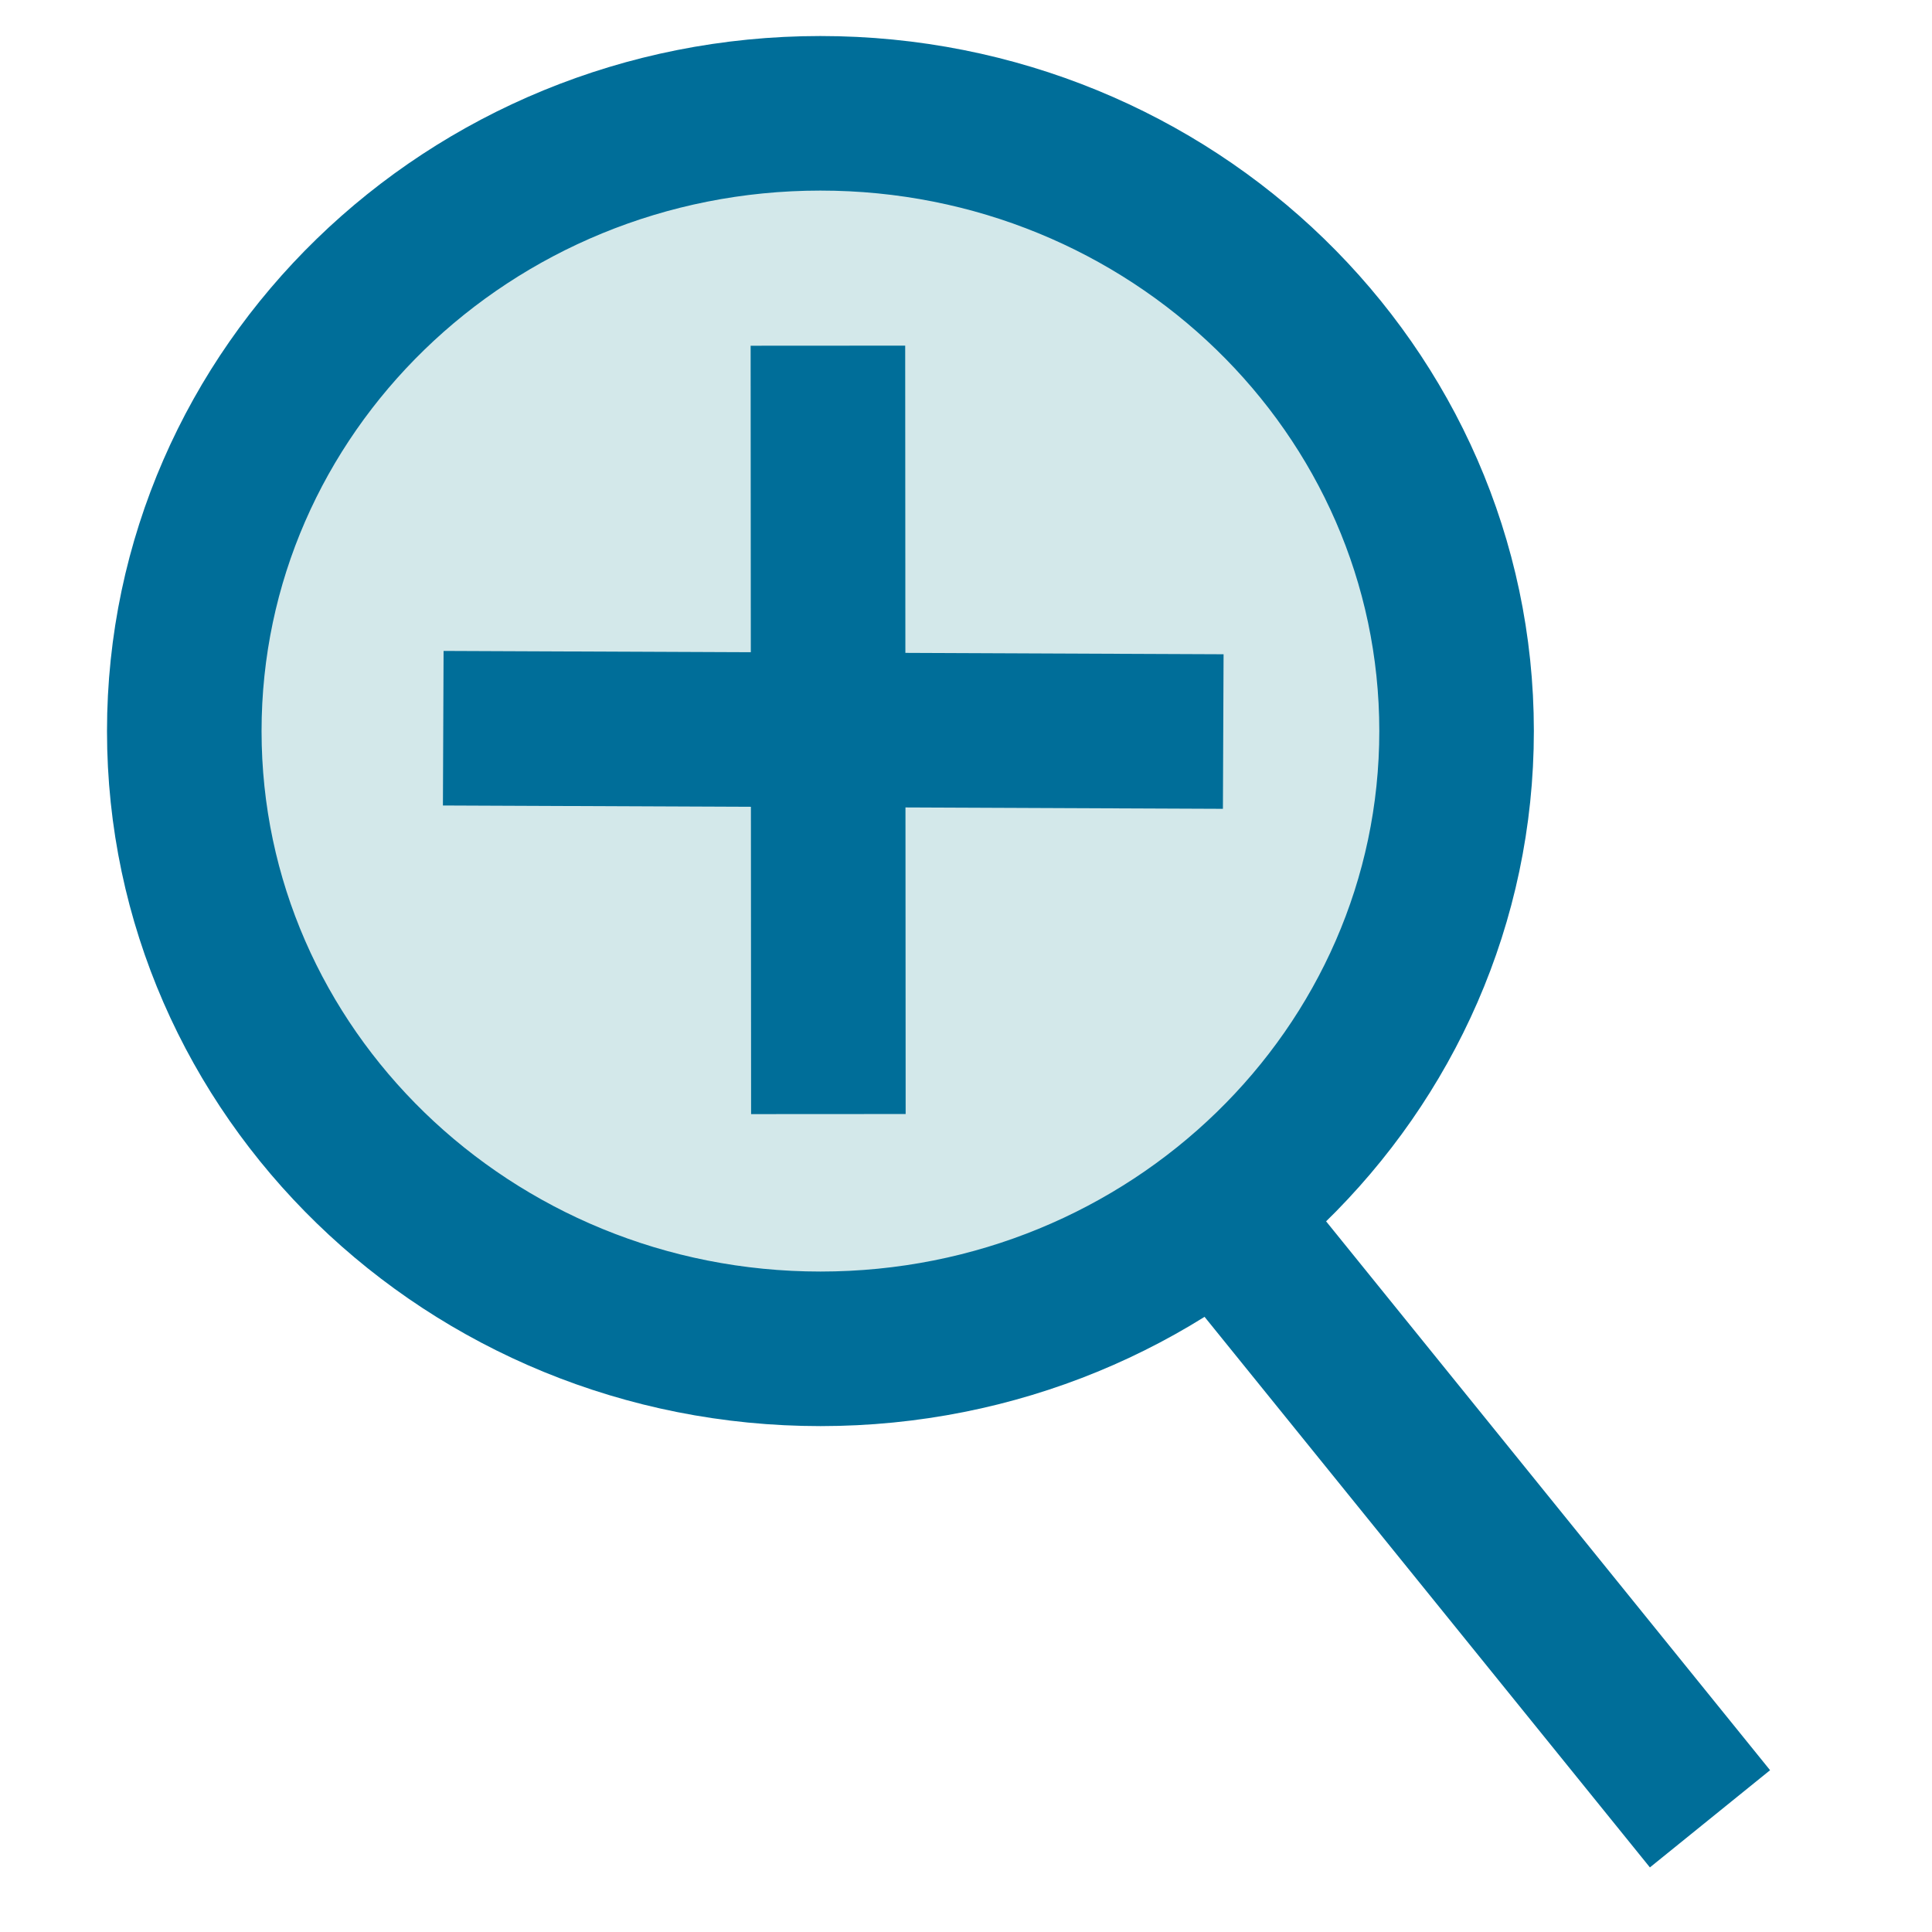
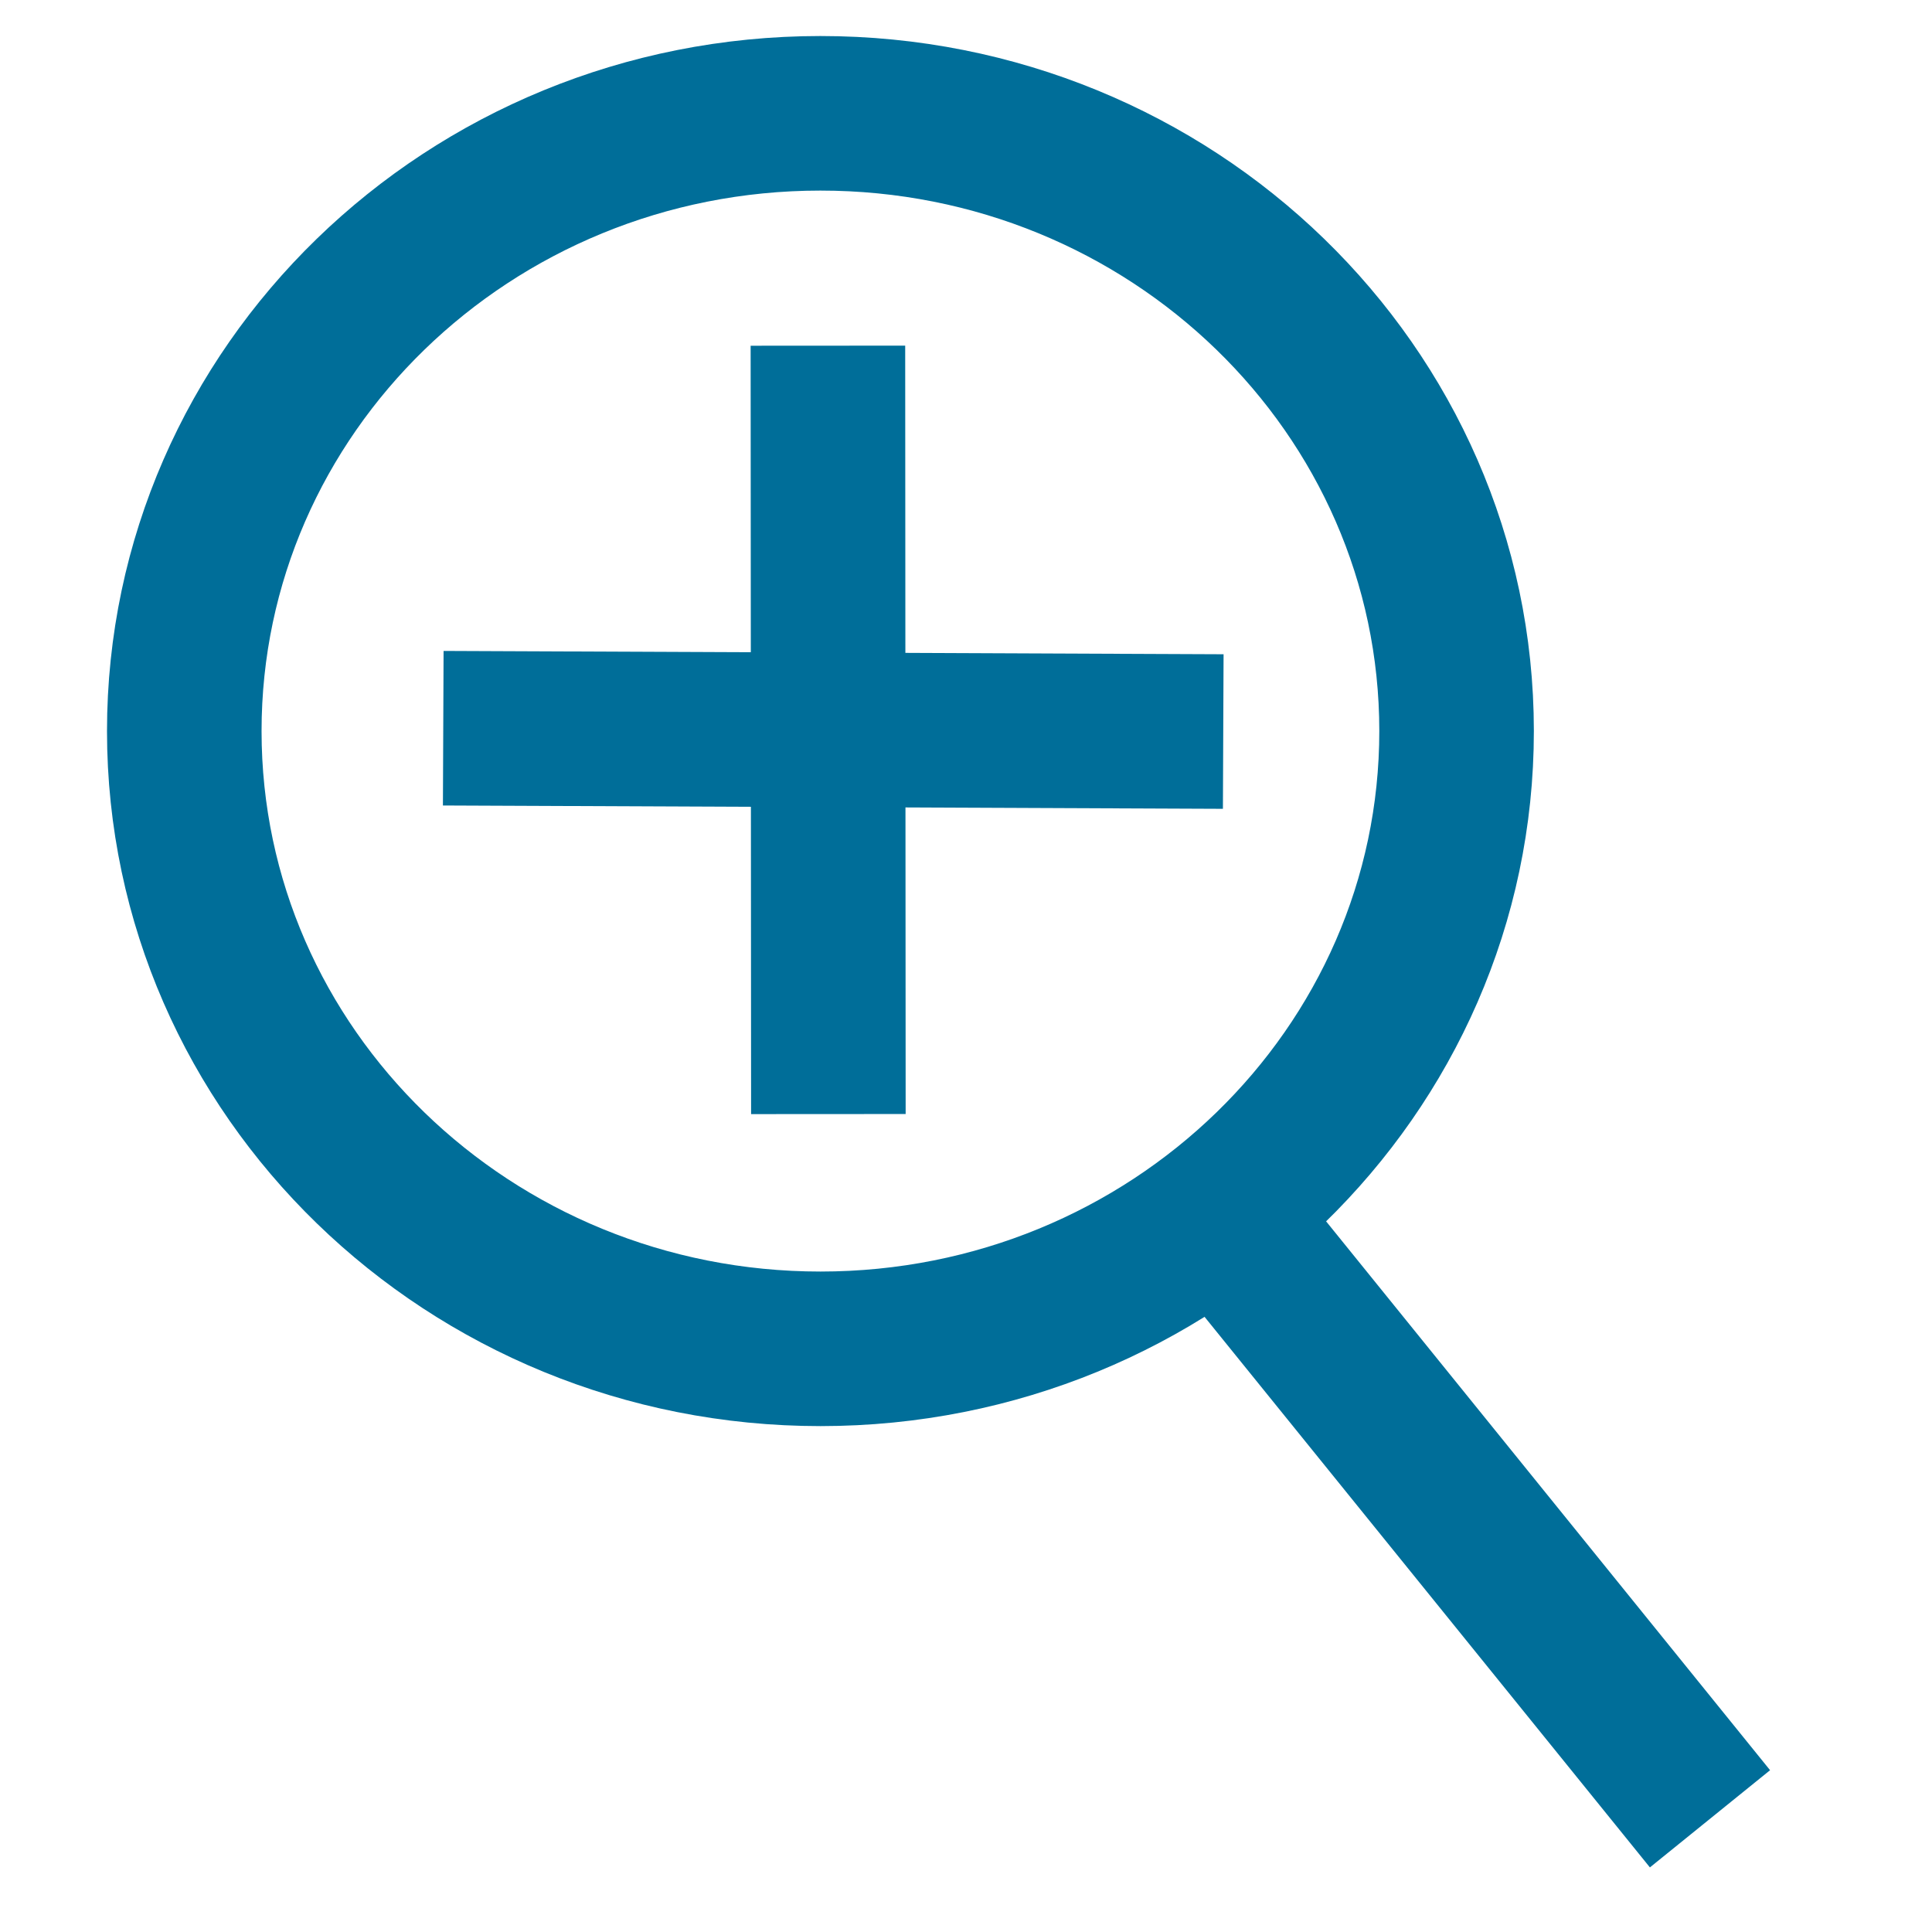
<svg xmlns="http://www.w3.org/2000/svg" viewBox="0 0 500 500">
-   <ellipse style="fill: rgb(211, 232, 234); stroke: rgb(0, 110, 153); stroke-width: 40px;" cx="213.654" cy="229.599" rx="164.635" ry="159.876" transform="matrix(1, -0.000175, 0.000181, 1, -1.36831, -40.36248)" />
+   <ellipse style="stroke: rgb(0, 110, 153); stroke-width: 40px; fill: none;" cx="213.654" cy="229.599" rx="164.635" ry="159.876" transform="matrix(1, -0.000175, 0.000181, 1, -1.36831, -40.36248)" />
  <path style="fill: rgb(216, 216, 216); stroke: rgb(0, 110, 153); stroke-width: 40px;" d="M 311.697 319.555 L 447.592 466.336" transform="matrix(0.997772, 0.066712, -0.066712, 0.997772, 27.05992, -24.45147)" />
  <path style="fill: rgb(216, 216, 216); stroke: rgb(0, 110, 153); stroke-width: 40px;" d="M 147.786 115.007 L 280.859 262.775" transform="matrix(0.74349, 0.668747, -0.668747, 0.74349, 181.2961, -94.87511)" />
  <path style="fill: rgb(216, 216, 216); stroke: rgb(0, 110, 153); stroke-width: 40px;" d="M 146.982 114.912 L 284.306 262.87" transform="matrix(0.683395, -0.730048, 0.730048, 0.683395, -69.6257, 217.2343)" />
</svg>
